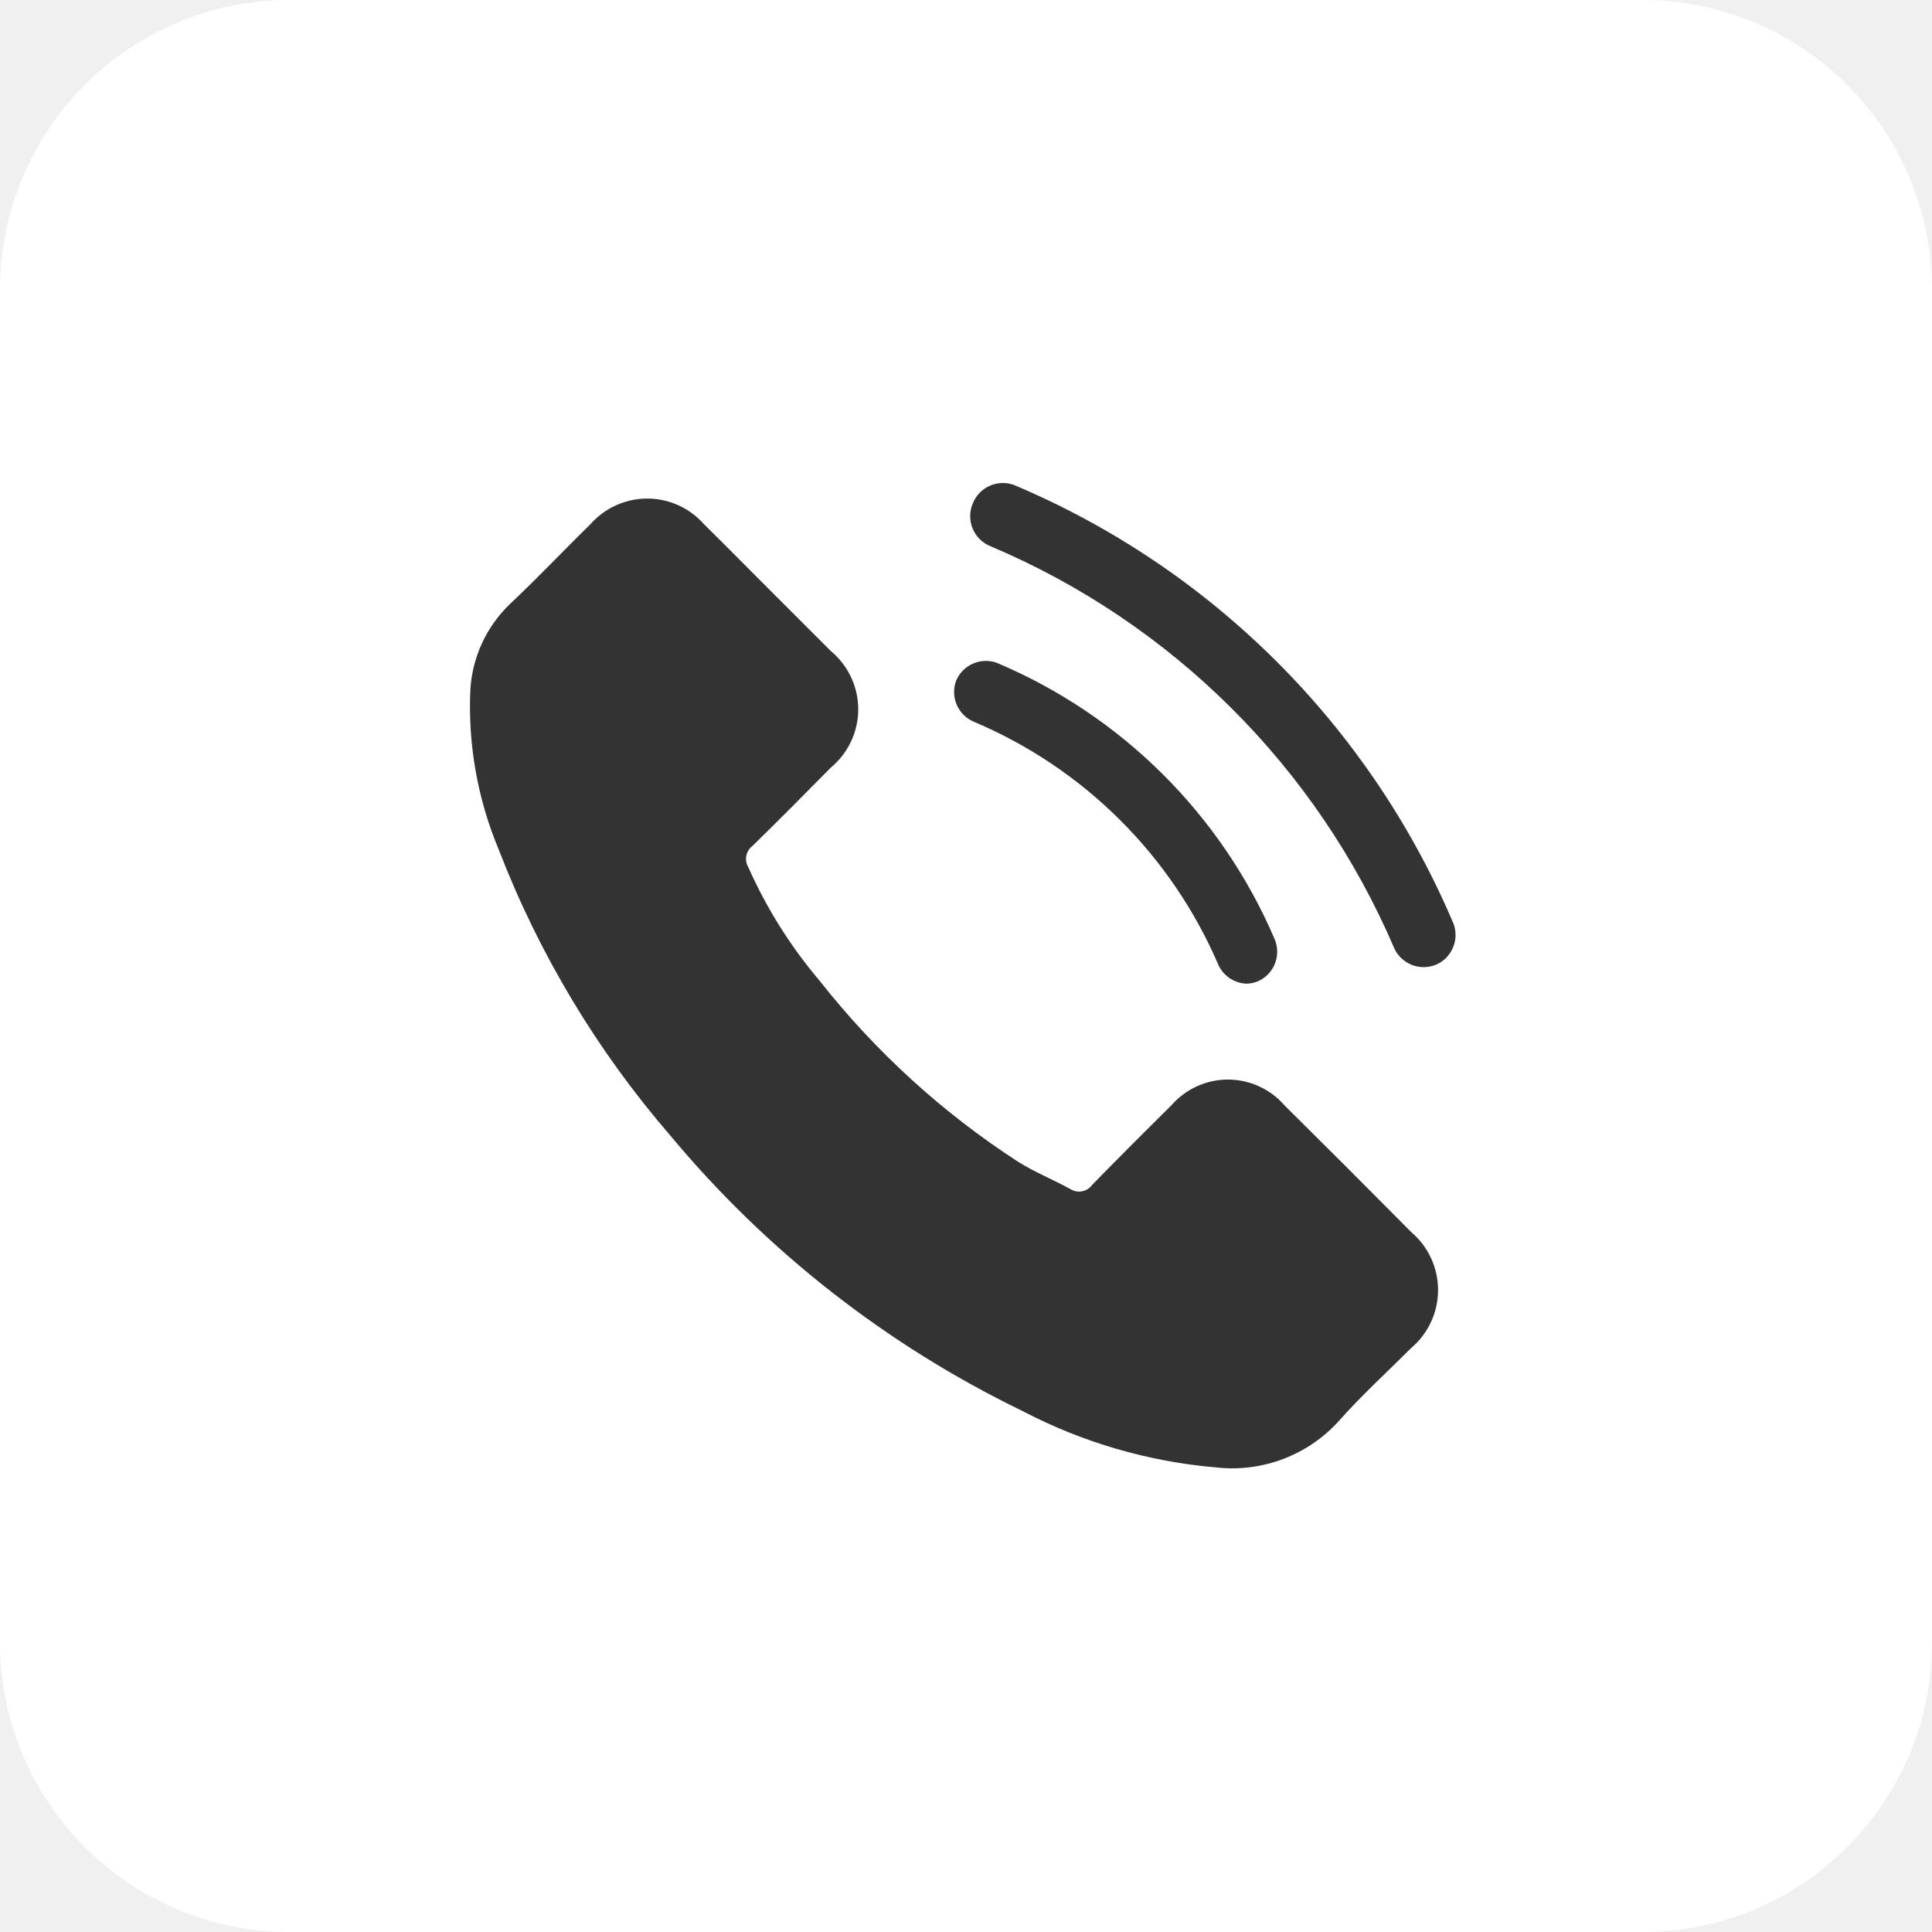
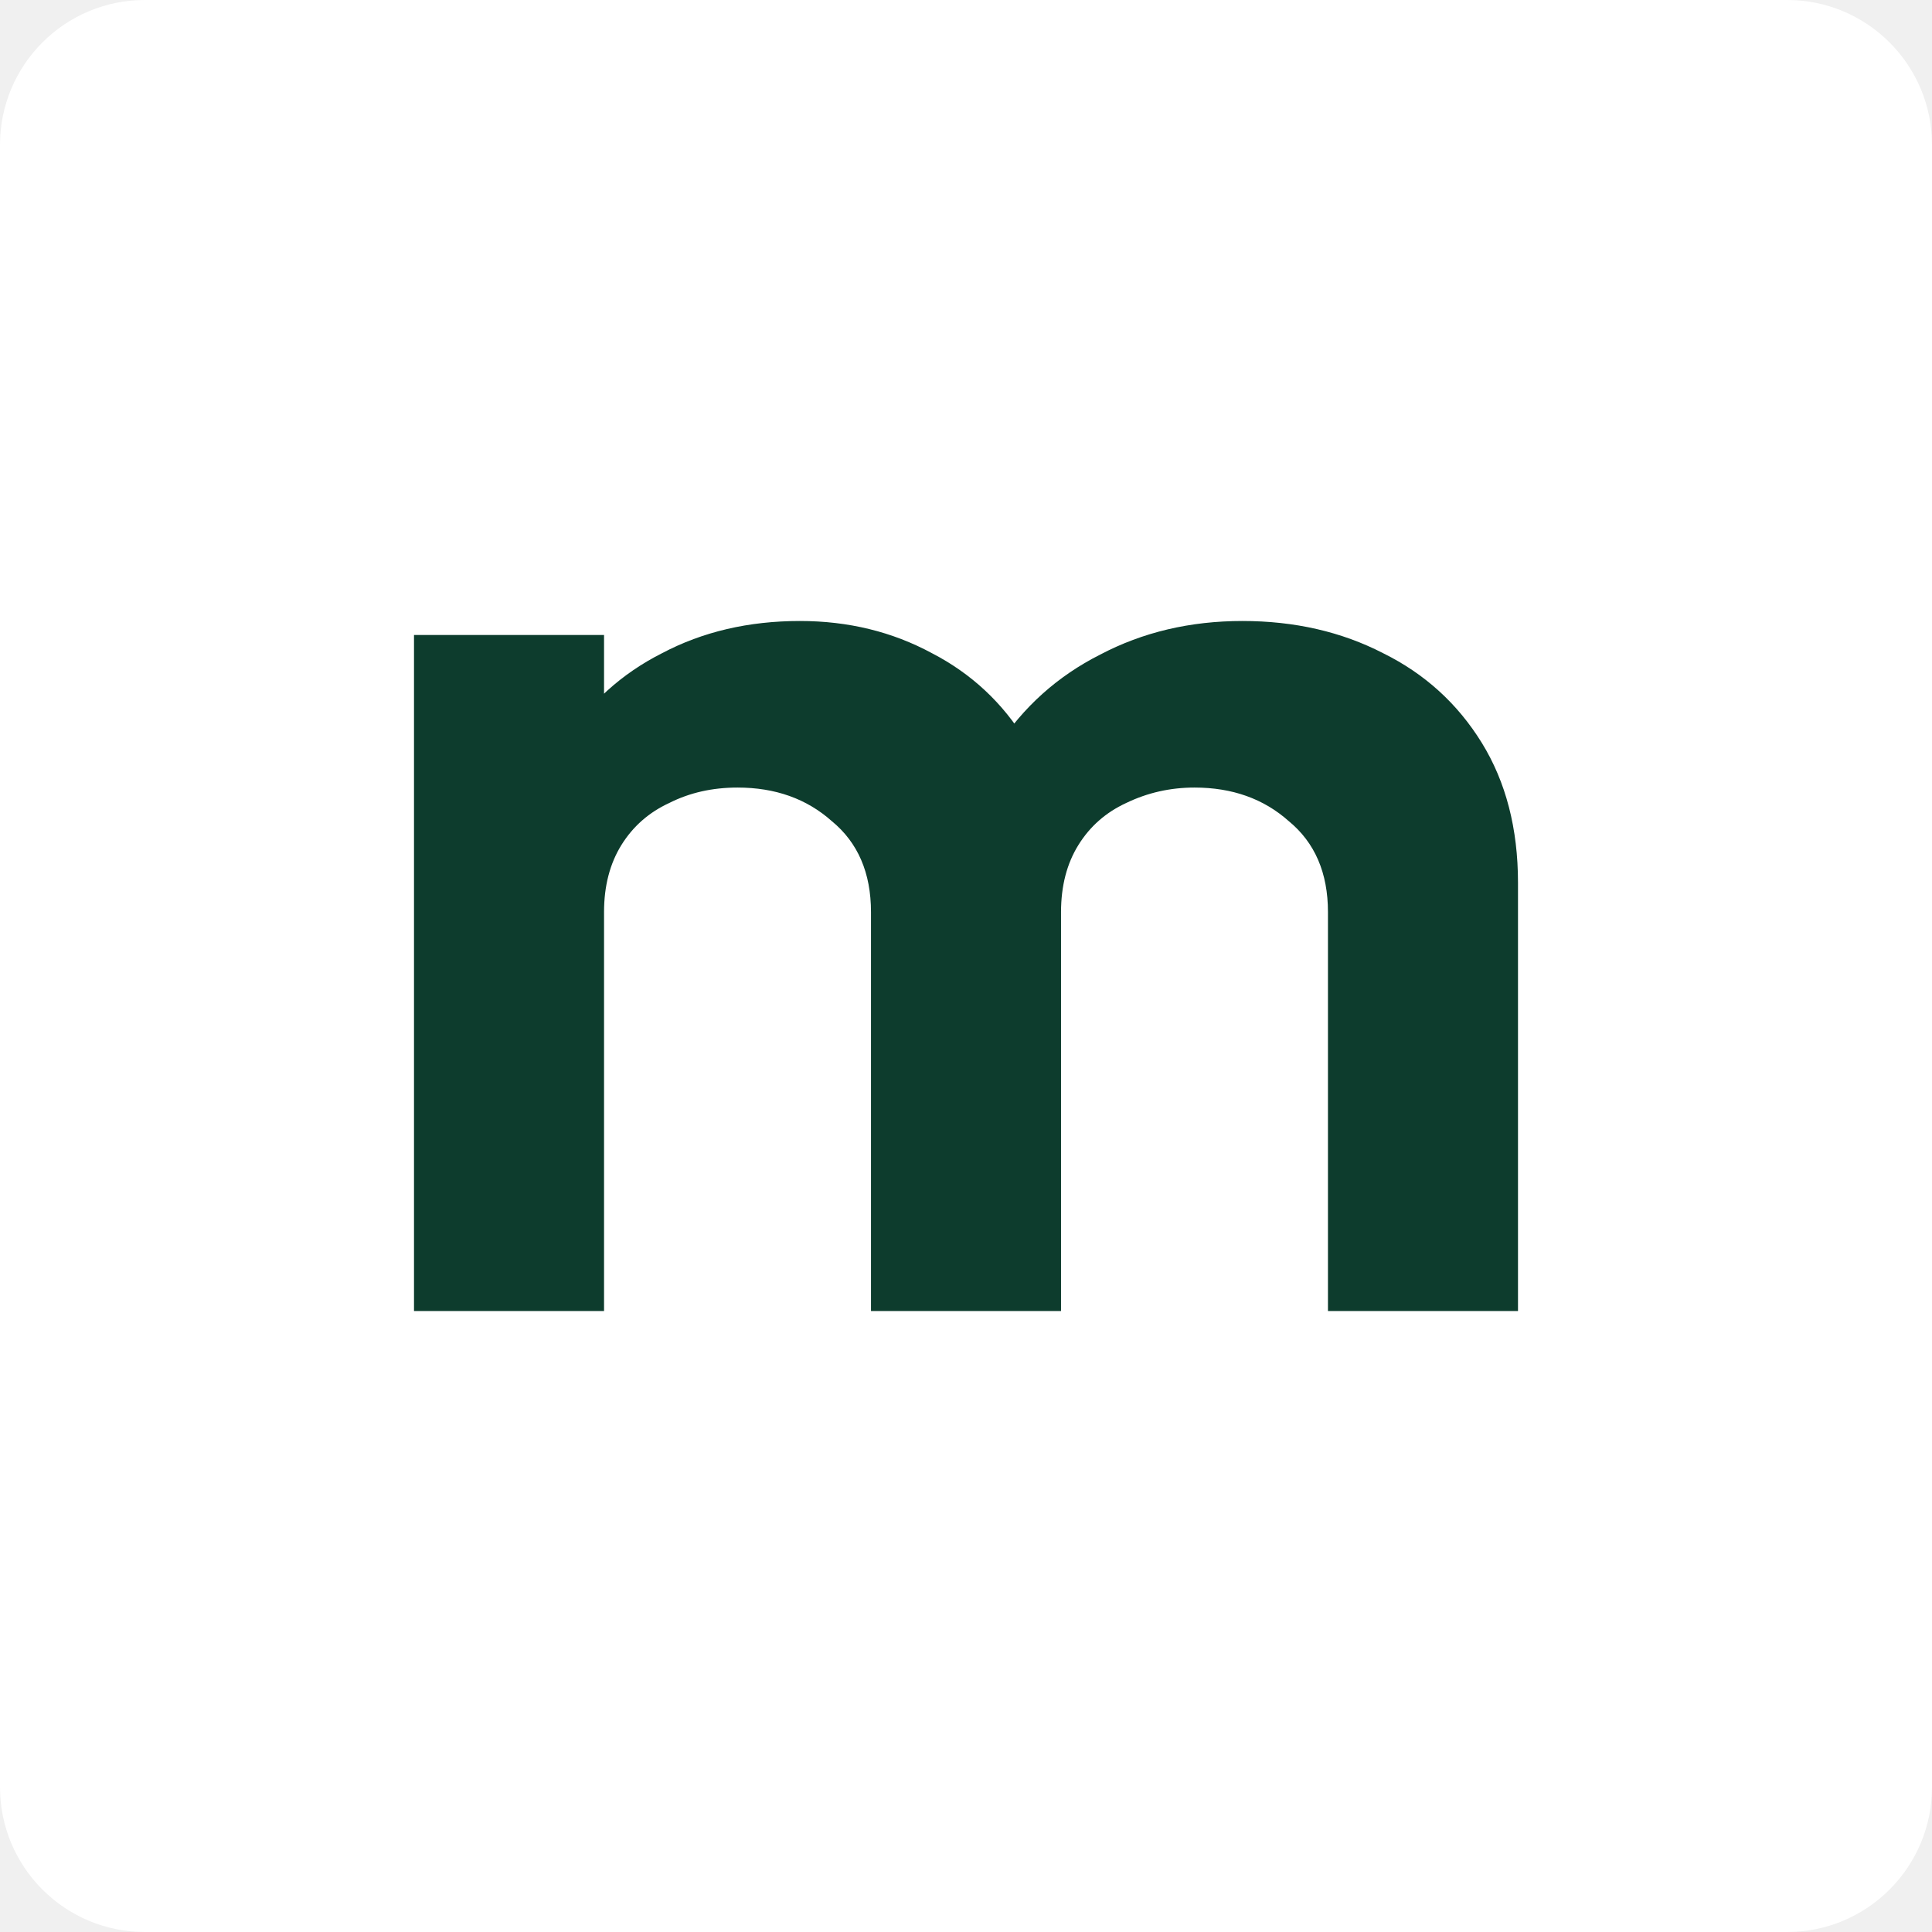
<svg xmlns="http://www.w3.org/2000/svg" width="80" height="80" viewBox="0 0 80 80" fill="none">
-   <rect width="80" height="80" rx="12" fill="white" />
-   <path d="M53.194 45.776C52.903 45.439 52.542 45.169 52.137 44.984C51.732 44.798 51.291 44.702 50.846 44.702C50.4 44.702 49.96 44.798 49.555 44.984C49.15 45.169 48.789 45.439 48.498 45.776C47.4 46.86 46.303 47.958 45.219 49.068C45.117 49.207 44.966 49.301 44.796 49.331C44.627 49.361 44.452 49.324 44.309 49.229C43.6 48.841 42.837 48.533 42.155 48.105C39.023 46.075 36.247 43.543 33.939 40.611C32.733 39.19 31.738 37.604 30.982 35.901C30.899 35.76 30.872 35.593 30.904 35.433C30.936 35.273 31.025 35.13 31.155 35.031C32.253 33.961 33.323 32.877 34.407 31.78C34.761 31.486 35.045 31.118 35.241 30.701C35.436 30.285 35.538 29.831 35.538 29.371C35.538 28.911 35.436 28.457 35.241 28.041C35.045 27.625 34.761 27.256 34.407 26.962L31.825 24.38C30.941 23.497 30.058 22.6 29.148 21.704C28.854 21.37 28.493 21.104 28.088 20.921C27.683 20.738 27.244 20.644 26.8 20.644C26.356 20.644 25.916 20.738 25.512 20.921C25.107 21.104 24.745 21.37 24.451 21.704C23.341 22.788 22.284 23.912 21.146 24.982C20.145 25.927 19.546 27.22 19.474 28.595C19.378 30.849 19.78 33.097 20.651 35.178C22.32 39.506 24.724 43.512 27.757 47.021C31.748 51.814 36.716 55.701 42.329 58.422C44.823 59.728 47.552 60.524 50.358 60.763C51.297 60.869 52.248 60.749 53.133 60.414C54.017 60.079 54.809 59.538 55.442 58.837C56.379 57.779 57.436 56.816 58.44 55.812C58.787 55.517 59.066 55.15 59.257 54.736C59.448 54.323 59.547 53.873 59.547 53.417C59.547 52.961 59.448 52.511 59.257 52.098C59.066 51.684 58.787 51.317 58.44 51.022C56.709 49.273 54.961 47.525 53.194 45.776Z" fill="#333333" />
-   <path d="M60.139 38.136C56.655 29.997 50.151 23.526 41.994 20.084C41.666 19.962 41.302 19.973 40.982 20.116C40.662 20.258 40.41 20.521 40.281 20.847C40.211 21.01 40.174 21.186 40.173 21.364C40.171 21.541 40.205 21.717 40.273 21.882C40.34 22.046 40.439 22.196 40.565 22.321C40.69 22.447 40.84 22.546 41.004 22.613C48.523 25.79 54.518 31.756 57.73 39.26C57.874 39.578 58.136 39.827 58.461 39.955C58.786 40.082 59.148 40.078 59.47 39.942C59.635 39.87 59.783 39.766 59.907 39.635C60.03 39.504 60.126 39.35 60.188 39.181C60.251 39.013 60.279 38.833 60.27 38.653C60.262 38.474 60.217 38.298 60.139 38.136Z" fill="#333333" />
-   <path d="M40.308 29.879C44.865 31.799 48.501 35.411 50.451 39.955C50.554 40.18 50.718 40.371 50.923 40.508C51.129 40.645 51.368 40.722 51.615 40.732C51.796 40.73 51.974 40.689 52.137 40.611C52.445 40.46 52.683 40.197 52.802 39.876C52.922 39.555 52.913 39.2 52.779 38.885C50.569 33.725 46.444 29.624 41.271 27.444C40.953 27.331 40.603 27.343 40.293 27.477C39.983 27.611 39.735 27.857 39.599 28.167C39.473 28.488 39.476 28.846 39.609 29.166C39.741 29.485 39.991 29.741 40.308 29.879Z" fill="#333333" />
+   <rect width="80" height="80" rx="6" fill="white" />
+   <path d="M17.143 54.286V26.294H25.012V54.286H17.143ZM36.066 54.286V37.769C36.066 36.146 35.525 34.89 34.444 34.002C33.402 33.074 32.101 32.611 30.539 32.611C29.498 32.611 28.557 32.823 27.716 33.248C26.875 33.635 26.214 34.214 25.733 34.987C25.253 35.76 25.012 36.687 25.012 37.769L21.949 36.32C21.949 34.156 22.429 32.282 23.39 30.698C24.392 29.114 25.733 27.897 27.415 27.047C29.097 26.159 31 25.714 33.122 25.714C35.124 25.714 36.947 26.159 38.589 27.047C40.23 27.897 41.532 29.114 42.493 30.698C43.454 32.244 43.935 34.118 43.935 36.32V54.286H36.066ZM54.988 54.286V37.769C54.988 36.146 54.447 34.89 53.366 34.002C52.325 33.074 51.023 32.611 49.461 32.611C48.46 32.611 47.519 32.823 46.638 33.248C45.797 33.635 45.136 34.214 44.656 34.987C44.175 35.76 43.935 36.687 43.935 37.769L39.429 36.725C39.59 34.485 40.211 32.553 41.292 30.93C42.373 29.269 43.795 27.994 45.557 27.105C47.319 26.178 49.281 25.714 51.444 25.714C53.606 25.714 55.549 26.159 57.271 27.047C58.993 27.897 60.354 29.134 61.356 30.756C62.357 32.379 62.857 34.311 62.857 36.552V54.286H54.988Z" fill="#0D3C2D" />
</svg>
